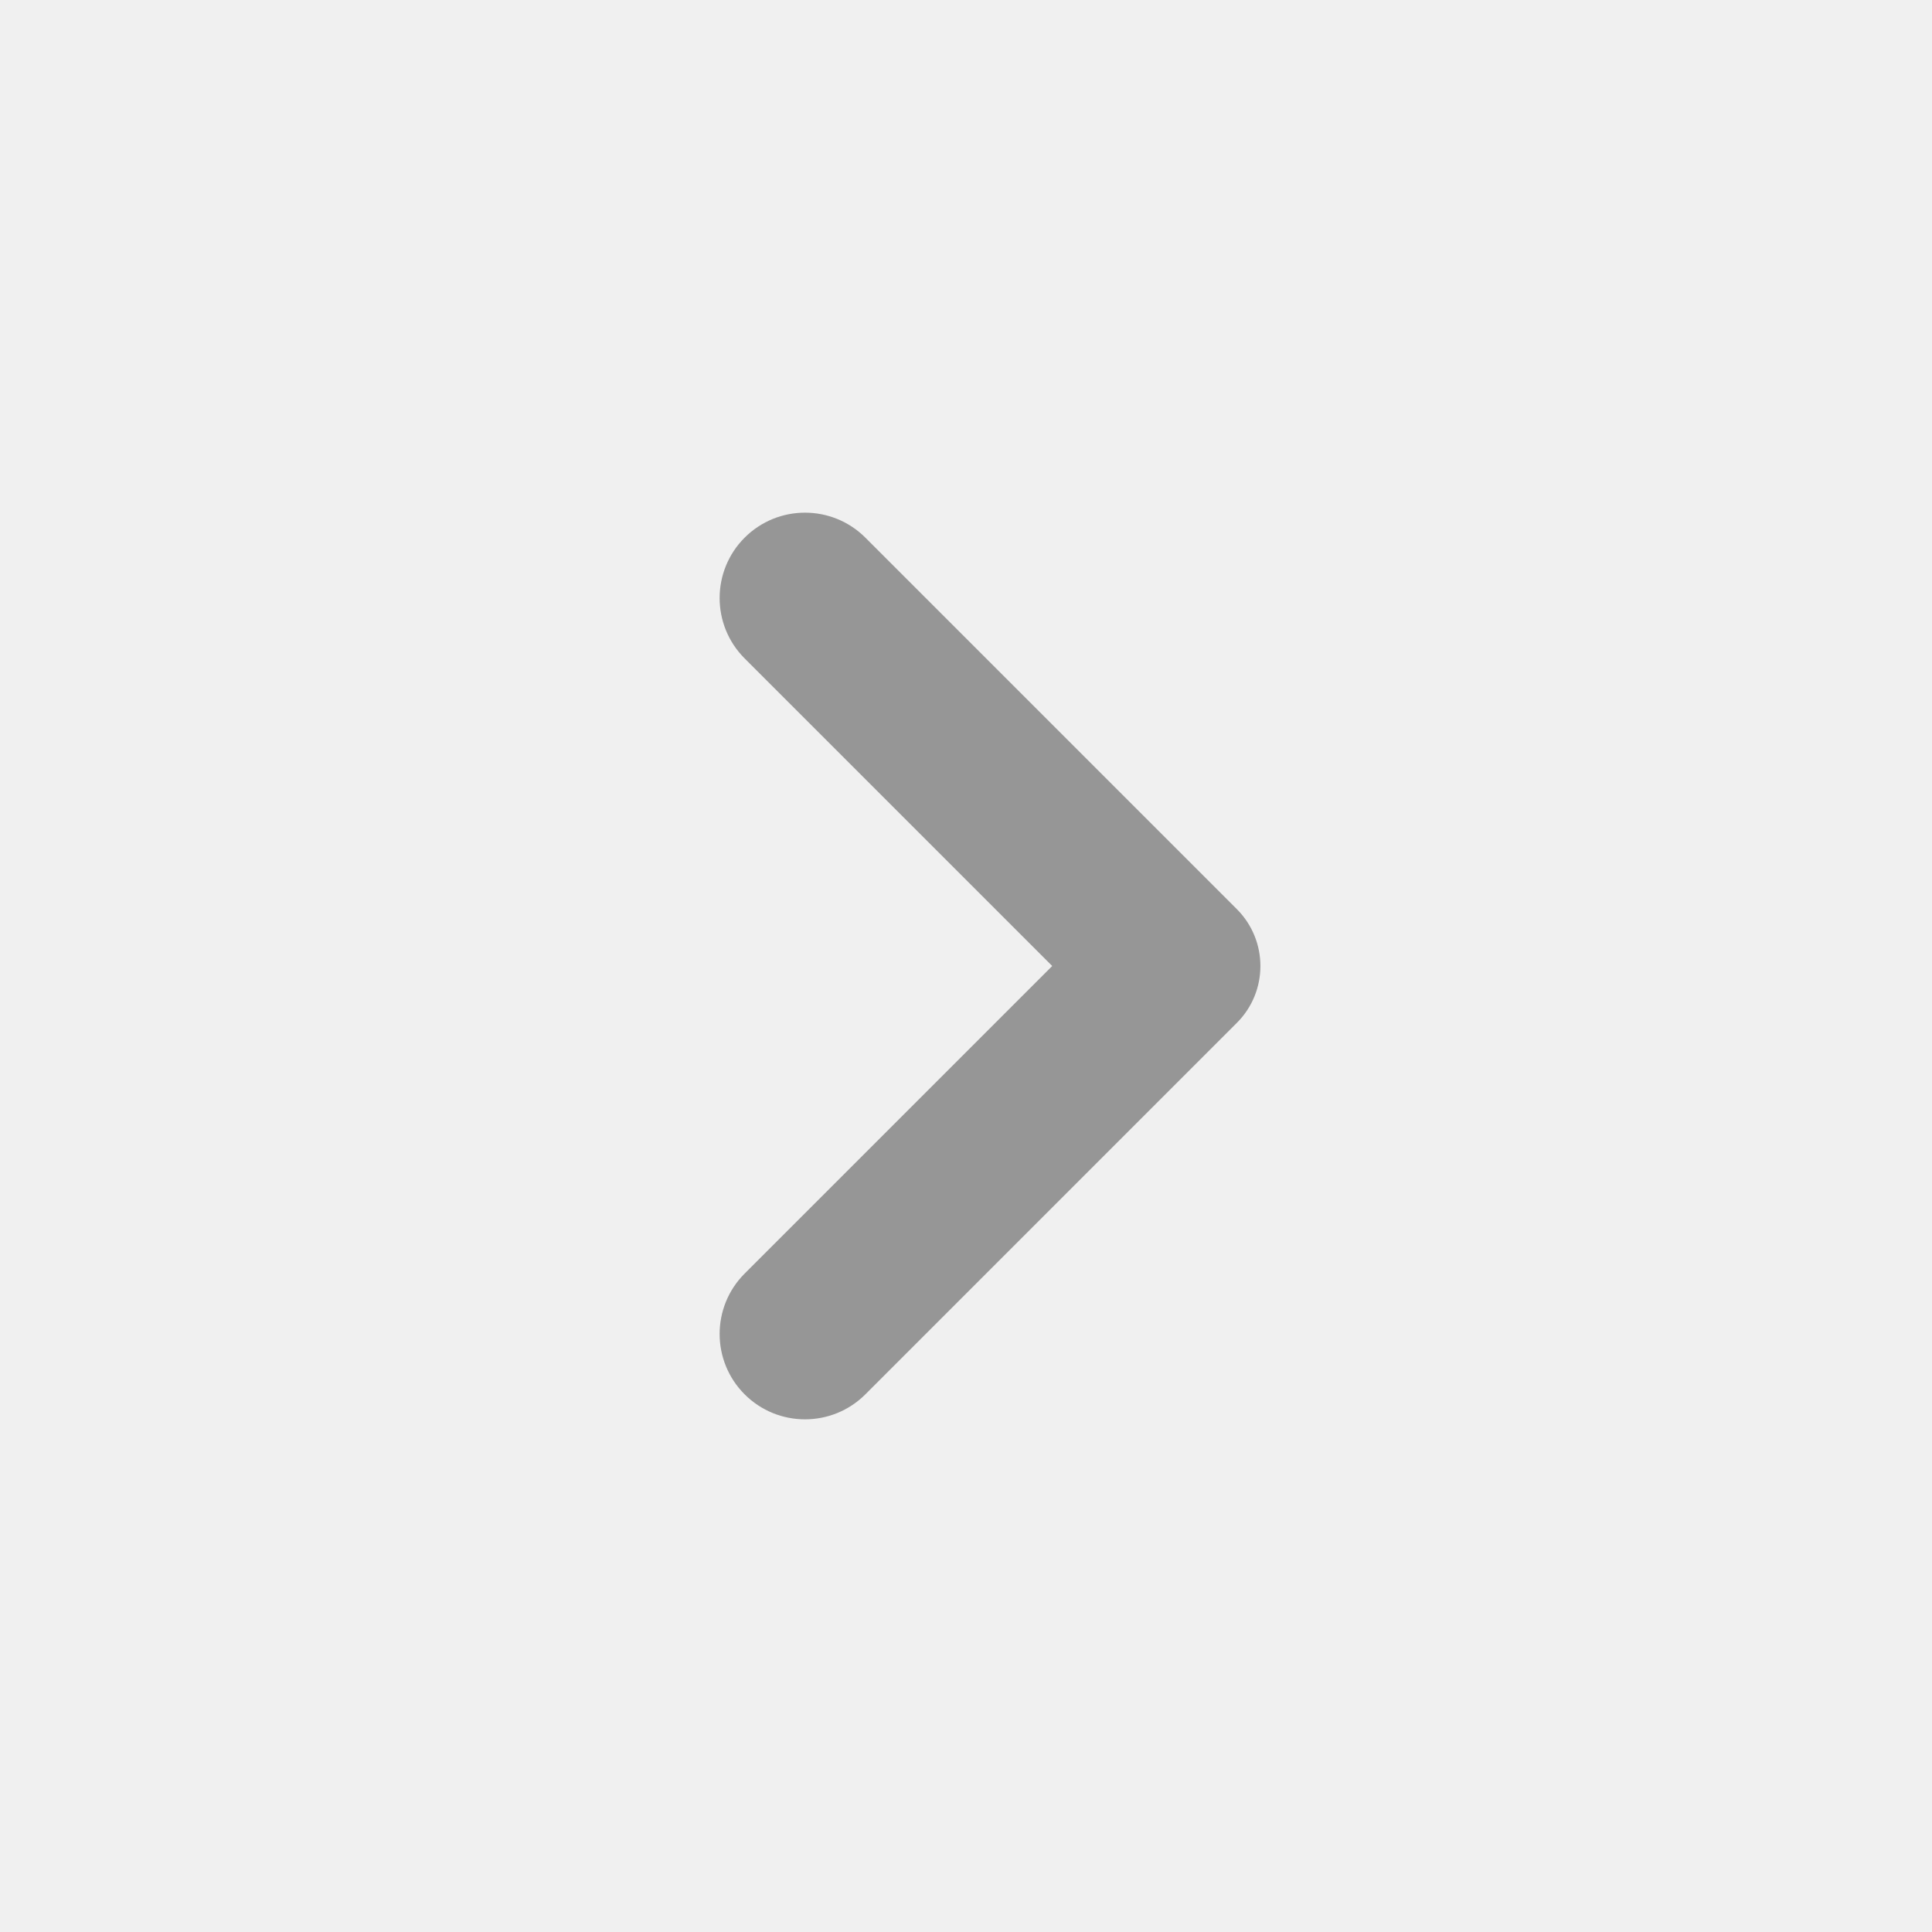
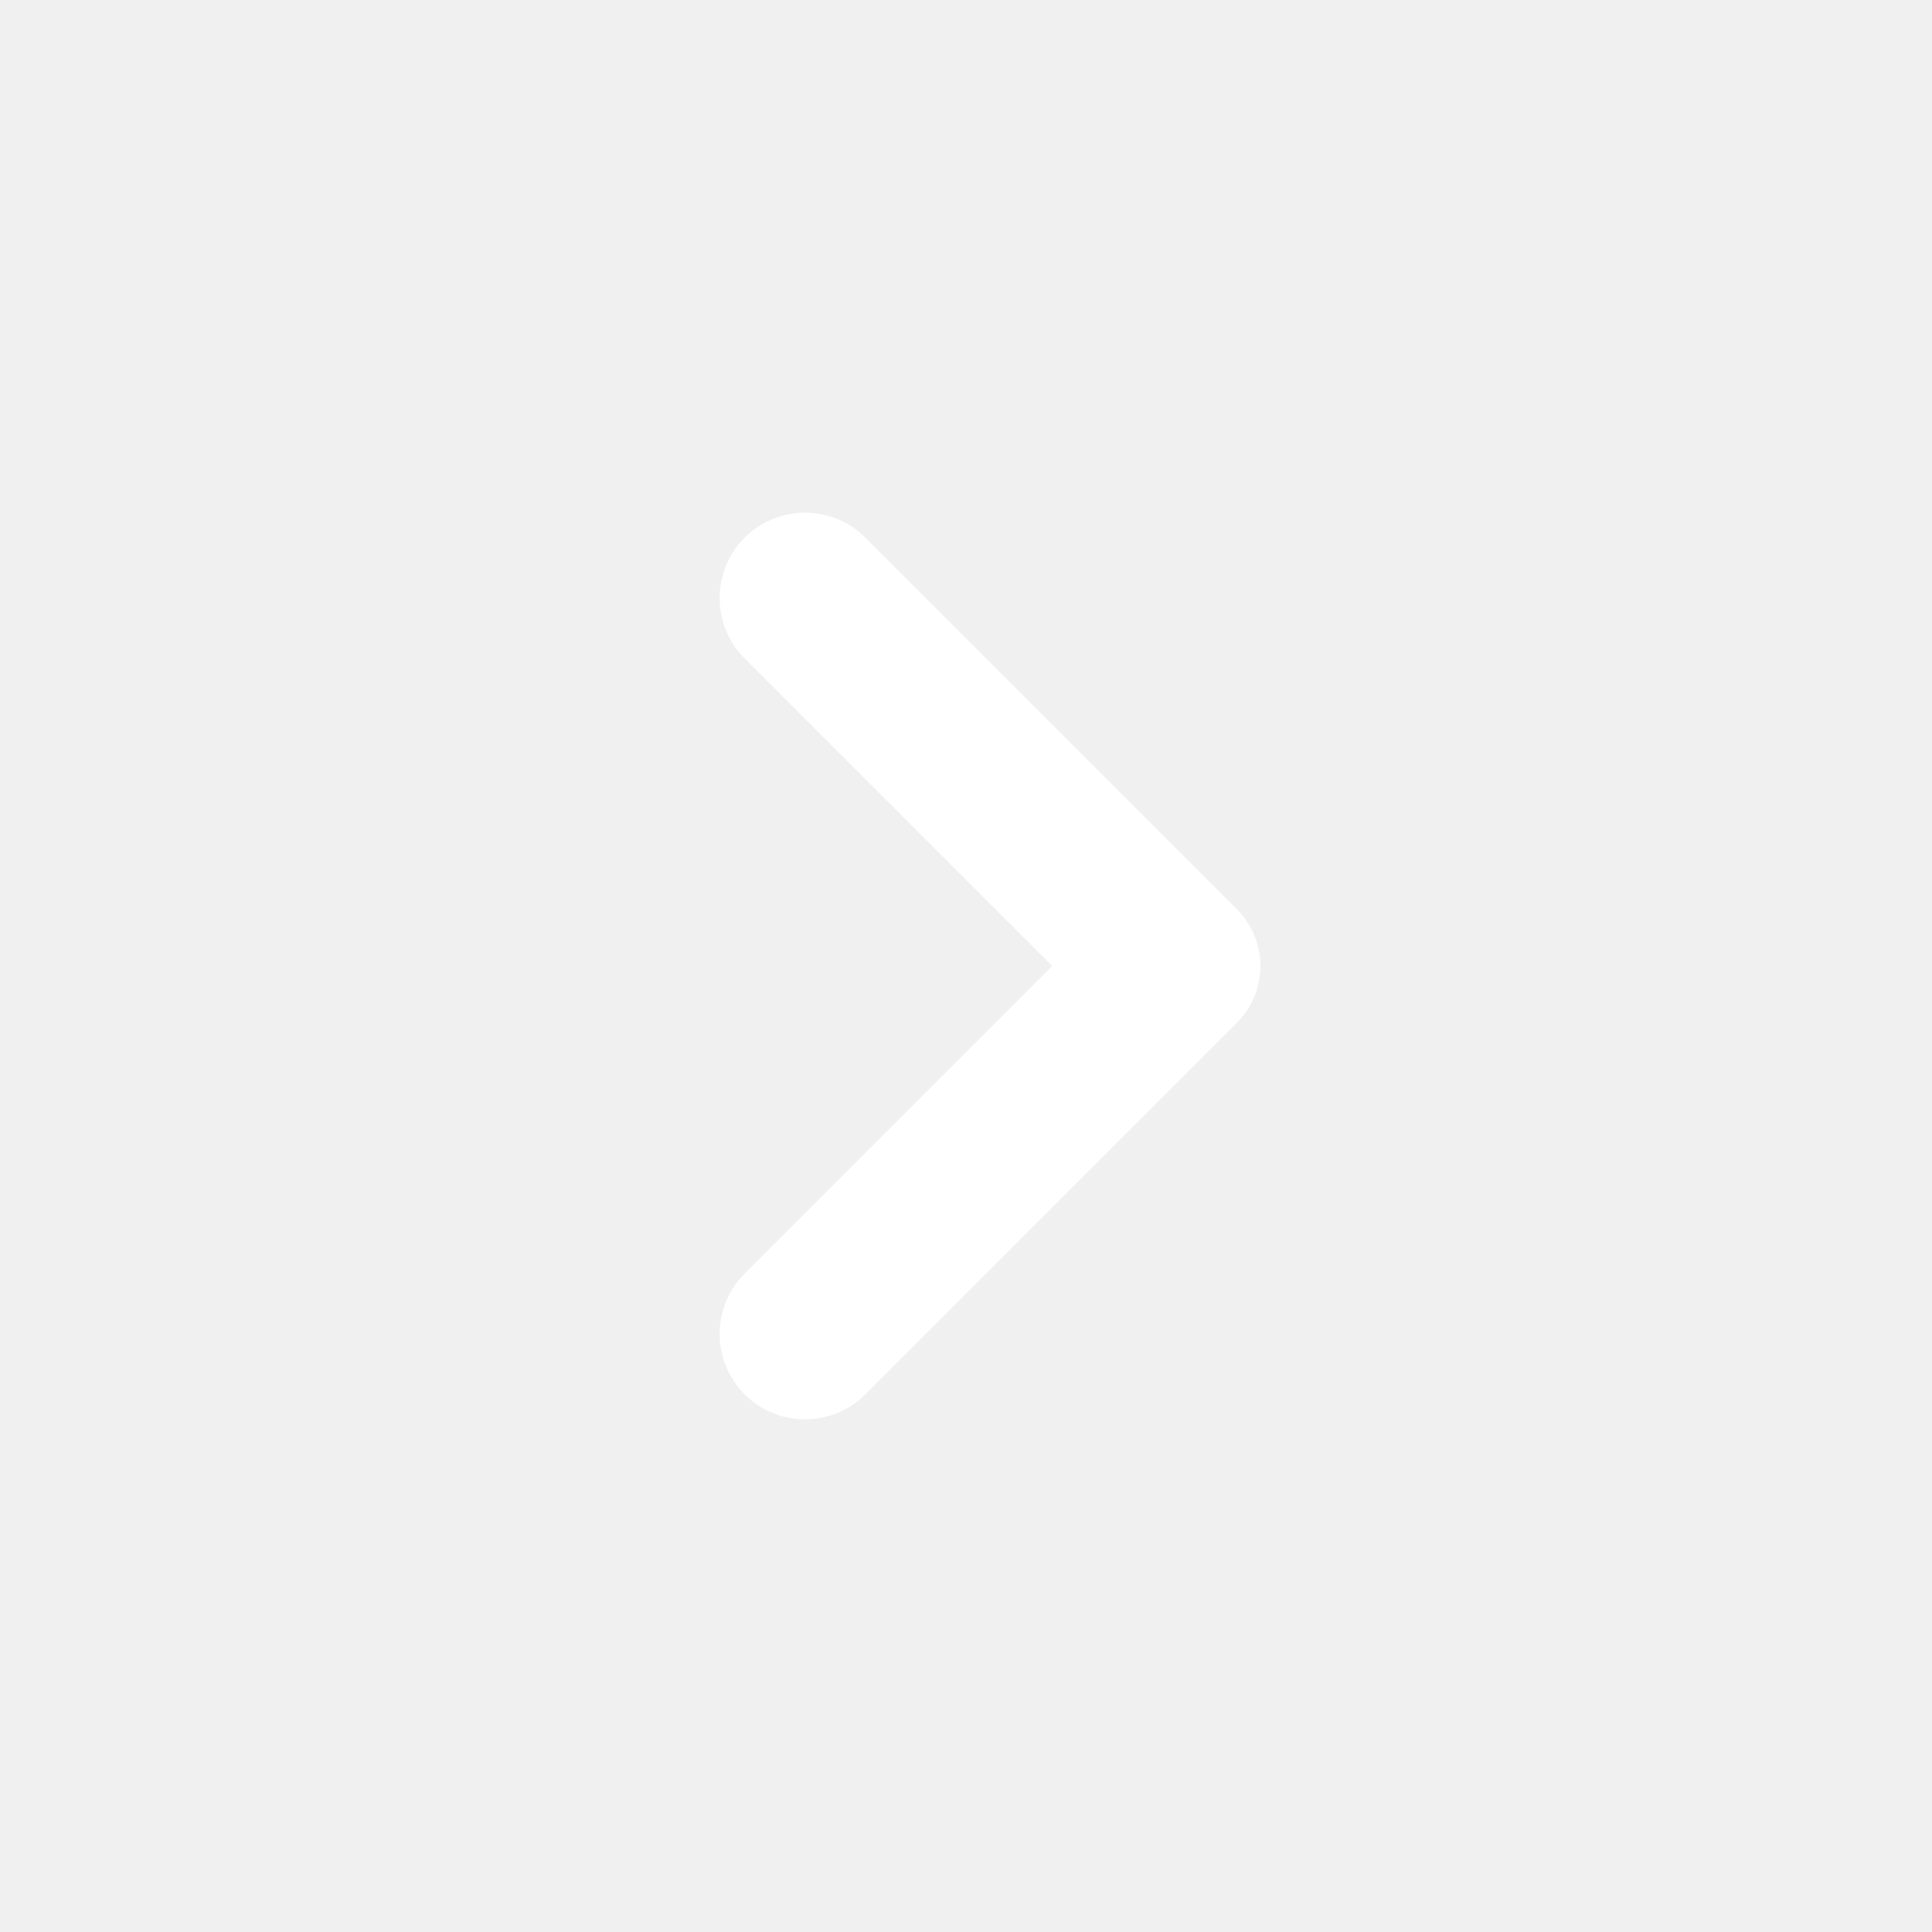
<svg xmlns="http://www.w3.org/2000/svg" viewBox="0 0 24 24">
-   <path d="M13.071,12L9.25,8.179c-0.414-0.414-0.414-1.086,0-1.5l0,0c0.414-0.414,1.086-0.414,1.5,0l4.614,4.614 c0.391,0.391,0.391,1.024,0,1.414l-4.614,4.614c-0.414,0.414-1.086,0.414-1.5,0h0c-0.414-0.414-0.414-1.086,0-1.5L13.071,12z" fill="#969696" />
+   <path d="M13.071,12L9.25,8.179c-0.414-0.414-0.414-1.086,0-1.5l0,0c0.414-0.414,1.086-0.414,1.5,0l4.614,4.614 c0.391,0.391,0.391,1.024,0,1.414l-4.614,4.614c-0.414,0.414-1.086,0.414-1.5,0h0c-0.414-0.414-0.414-1.086,0-1.5L13.071,12z" fill="#fff" />
</svg>
